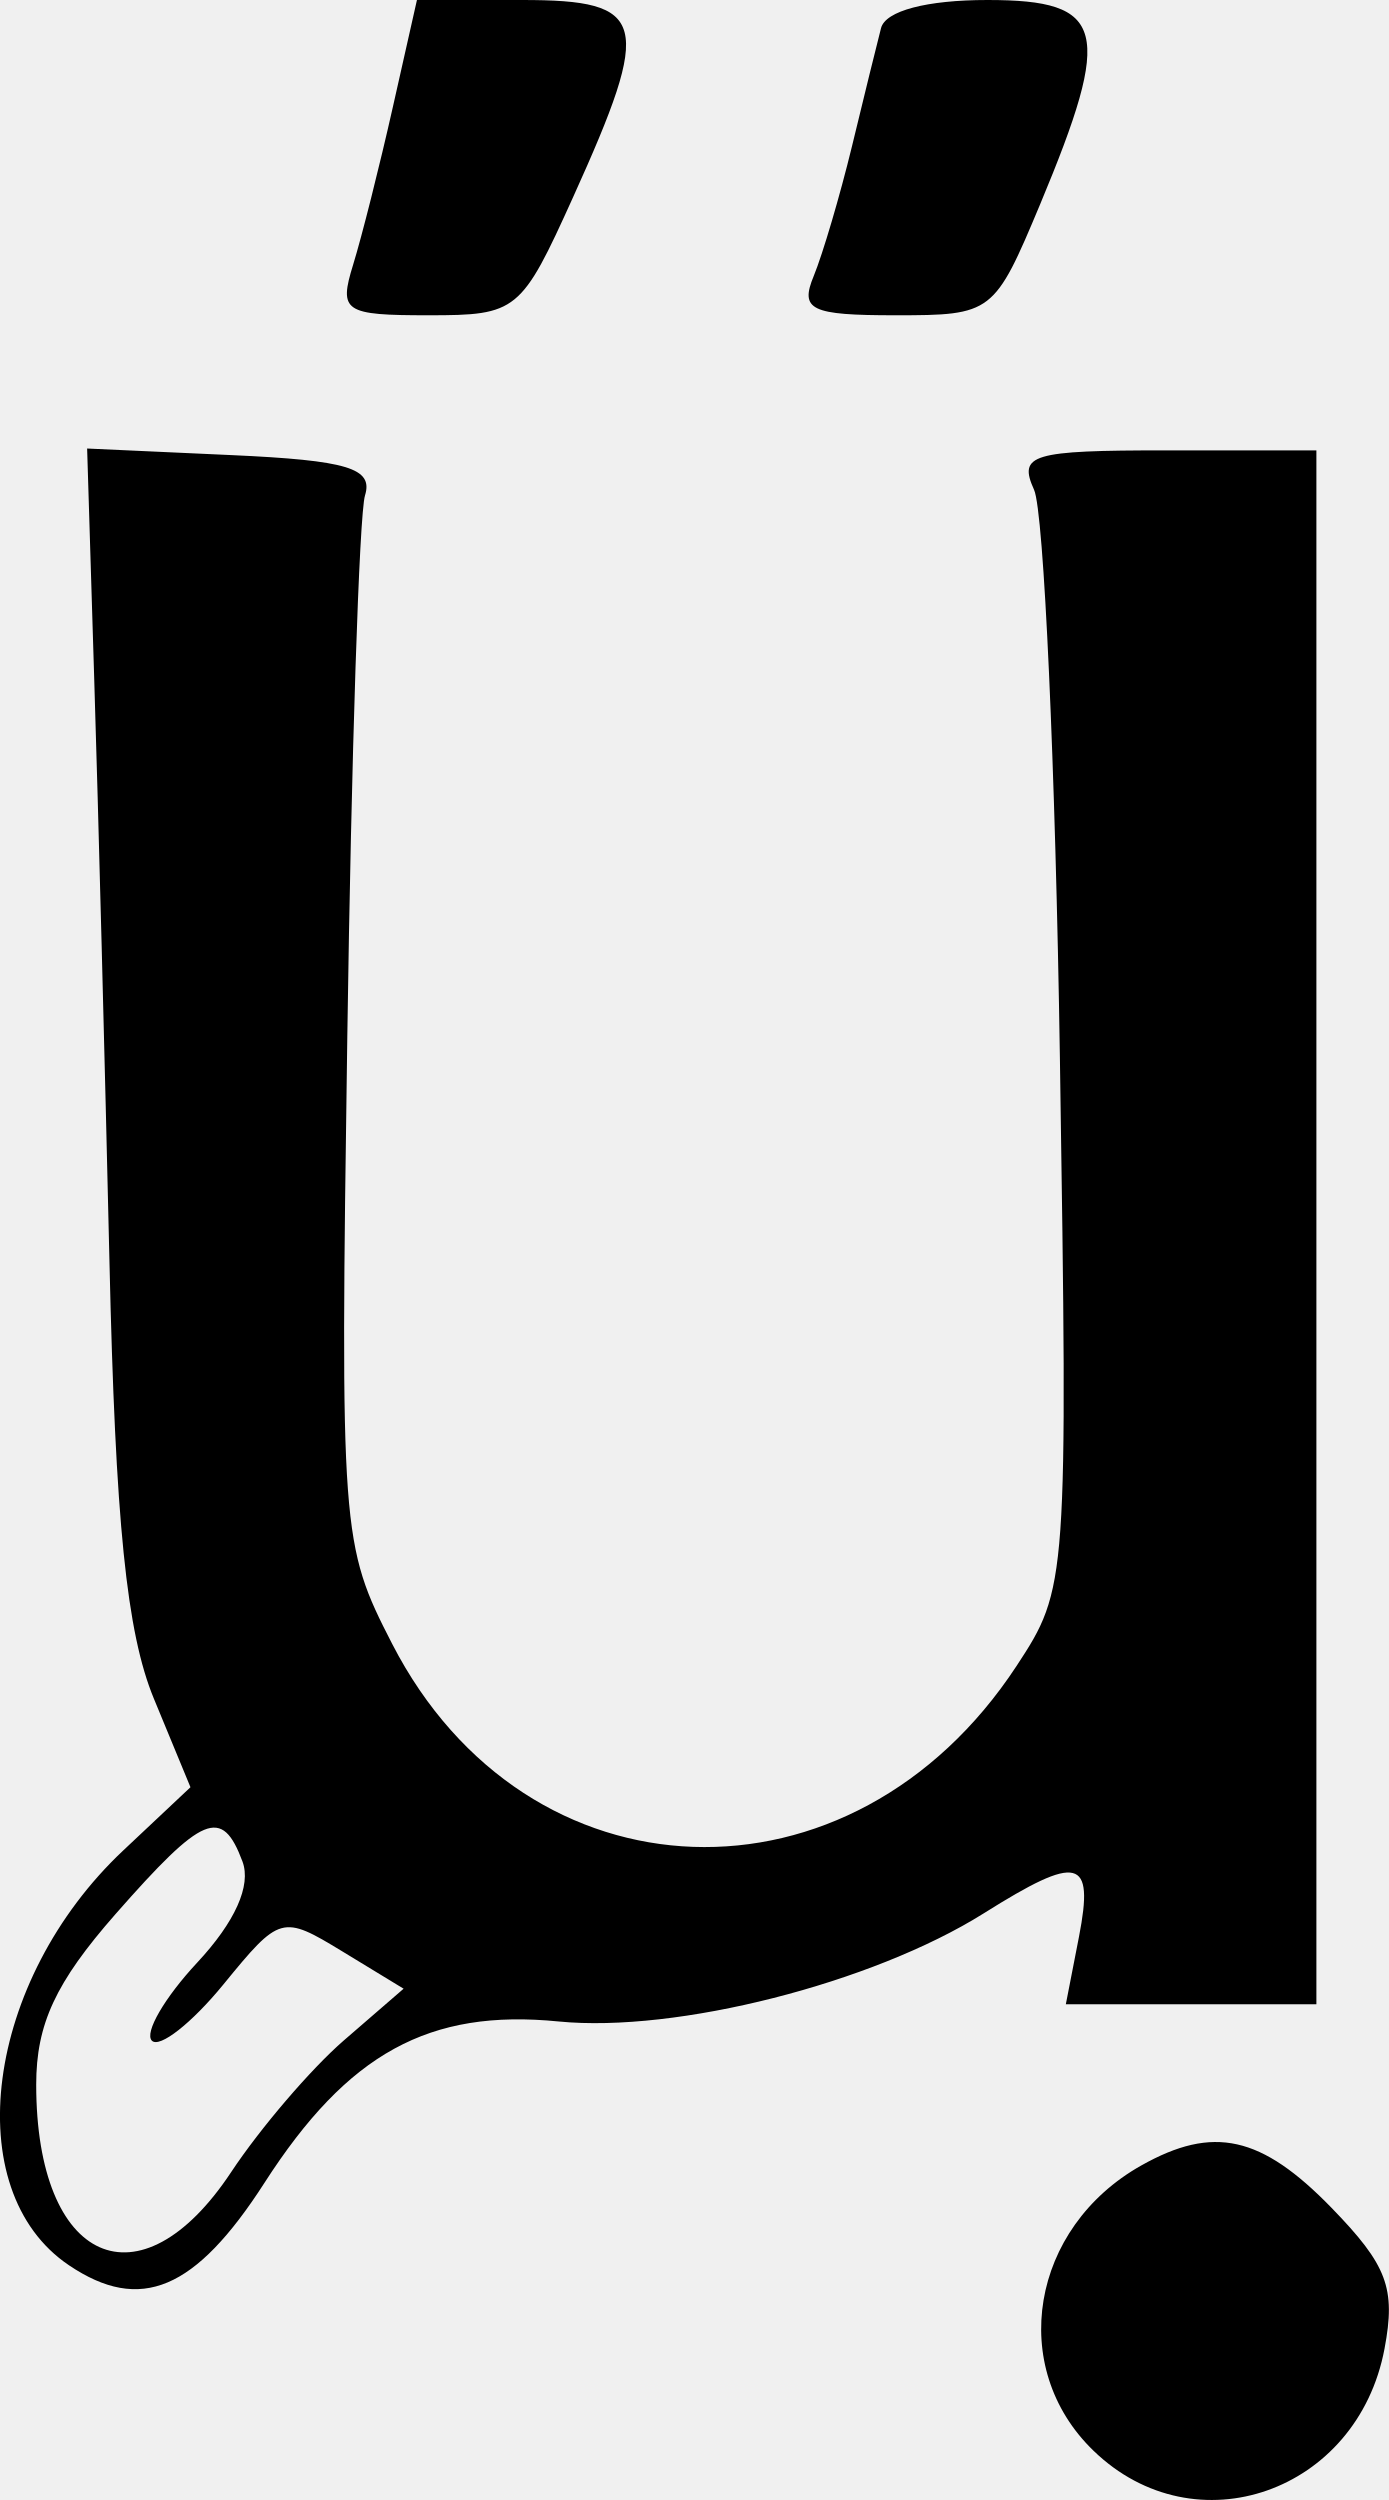
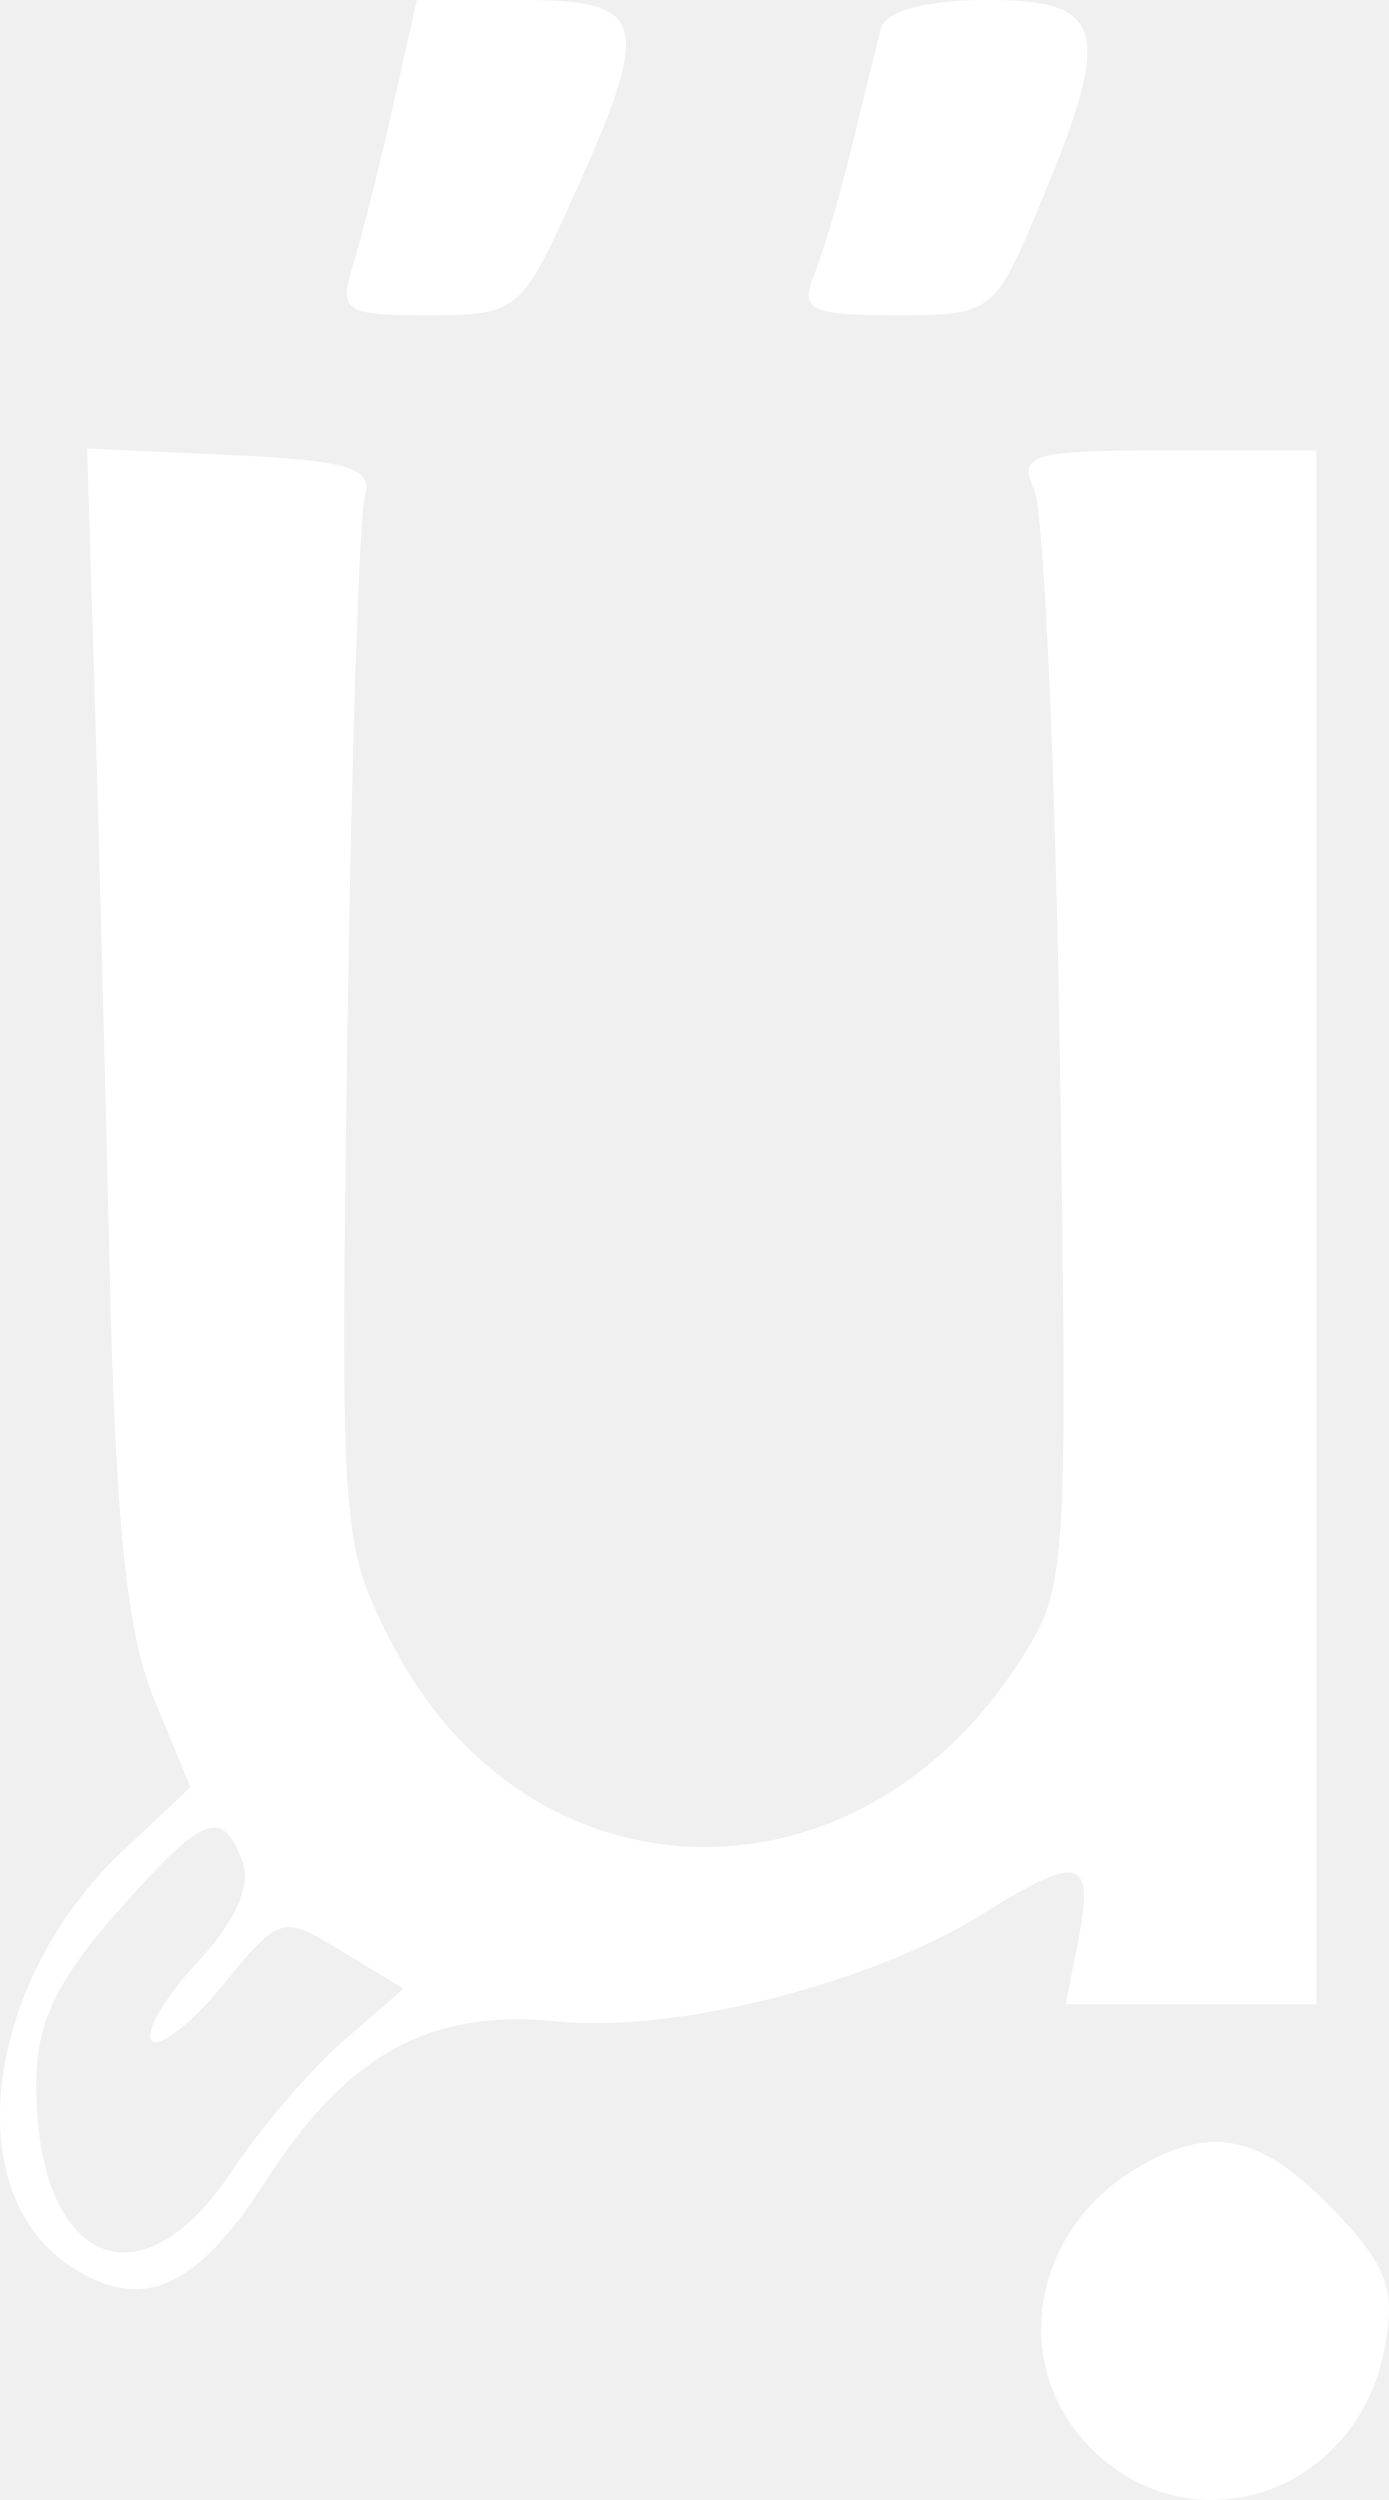
<svg xmlns="http://www.w3.org/2000/svg" width="15" height="27" viewBox="0 0 15 27" fill="none">
-   <path fill-rule="evenodd" clip-rule="evenodd" d="M4.243 1.155C4.1 1.791 3.907 2.557 3.814 2.858C3.657 3.366 3.716 3.405 4.629 3.405C5.585 3.405 5.629 3.369 6.19 2.128C7.052 0.223 6.994 0 5.637 0H4.503L4.243 1.155ZM9.515 0.304C9.472 0.471 9.33 1.046 9.201 1.581C9.071 2.116 8.885 2.745 8.789 2.979C8.636 3.348 8.754 3.405 9.672 3.405C10.717 3.405 10.739 3.388 11.234 2.205C12.023 0.315 11.942 0 10.665 0C10.008 0 9.563 0.117 9.515 0.304ZM1.018 7.347C1.061 8.724 1.134 11.547 1.182 13.62C1.246 16.442 1.367 17.631 1.662 18.346L2.057 19.302L1.332 19.984C-0.162 21.389 -0.459 23.654 0.745 24.465C1.517 24.985 2.11 24.735 2.856 23.575C3.756 22.175 4.635 21.693 6.034 21.832C7.305 21.957 9.419 21.42 10.623 20.665C11.649 20.02 11.819 20.062 11.653 20.917L11.511 21.646H12.864H14.217V13.255V4.864H12.597C11.138 4.864 10.995 4.907 11.168 5.29C11.274 5.524 11.399 8.288 11.447 11.431C11.533 17.097 11.529 17.154 10.979 17.992C9.203 20.699 5.687 20.575 4.236 17.755C3.683 16.68 3.674 16.561 3.751 11.188C3.794 8.178 3.88 5.551 3.942 5.351C4.033 5.056 3.755 4.972 2.498 4.915L0.941 4.844L1.018 7.347ZM1.246 20.674C0.601 21.409 0.391 21.86 0.391 22.514C0.391 24.446 1.511 24.948 2.497 23.458C2.811 22.984 3.358 22.345 3.713 22.037L4.359 21.478L3.697 21.075C3.046 20.679 3.023 20.685 2.412 21.433C2.07 21.851 1.722 22.124 1.64 22.039C1.557 21.954 1.777 21.575 2.129 21.197C2.539 20.757 2.715 20.364 2.619 20.105C2.397 19.511 2.193 19.596 1.246 20.674ZM12.326 23.387C11.131 24.059 10.878 25.568 11.81 26.468C12.909 27.532 14.662 26.916 14.953 25.365C15.076 24.712 14.982 24.464 14.381 23.845C13.623 23.065 13.104 22.949 12.326 23.387Z" fill="black" />
+   <path fill-rule="evenodd" clip-rule="evenodd" d="M4.243 1.155C4.1 1.791 3.907 2.557 3.814 2.858C3.657 3.366 3.716 3.405 4.629 3.405C5.585 3.405 5.629 3.369 6.19 2.128C7.052 0.223 6.994 0 5.637 0H4.503L4.243 1.155ZM9.515 0.304C9.472 0.471 9.33 1.046 9.201 1.581C9.071 2.116 8.885 2.745 8.789 2.979C8.636 3.348 8.754 3.405 9.672 3.405C10.717 3.405 10.739 3.388 11.234 2.205C12.023 0.315 11.942 0 10.665 0C10.008 0 9.563 0.117 9.515 0.304ZM1.018 7.347C1.061 8.724 1.134 11.547 1.182 13.62C1.246 16.442 1.367 17.631 1.662 18.346L2.057 19.302L1.332 19.984C-0.162 21.389 -0.459 23.654 0.745 24.465C1.517 24.985 2.11 24.735 2.856 23.575C3.756 22.175 4.635 21.693 6.034 21.832C7.305 21.957 9.419 21.42 10.623 20.665C11.649 20.02 11.819 20.062 11.653 20.917L11.511 21.646H12.864H14.217V13.255V4.864H12.597C11.138 4.864 10.995 4.907 11.168 5.29C11.274 5.524 11.399 8.288 11.447 11.431C11.533 17.097 11.529 17.154 10.979 17.992C9.203 20.699 5.687 20.575 4.236 17.755C3.683 16.68 3.674 16.561 3.751 11.188C3.794 8.178 3.88 5.551 3.942 5.351C4.033 5.056 3.755 4.972 2.498 4.915L0.941 4.844L1.018 7.347ZM1.246 20.674C0.601 21.409 0.391 21.86 0.391 22.514C0.391 24.446 1.511 24.948 2.497 23.458C2.811 22.984 3.358 22.345 3.713 22.037L4.359 21.478L3.697 21.075C3.046 20.679 3.023 20.685 2.412 21.433C2.07 21.851 1.722 22.124 1.64 22.039C1.557 21.954 1.777 21.575 2.129 21.197C2.539 20.757 2.715 20.364 2.619 20.105C2.397 19.511 2.193 19.596 1.246 20.674ZM12.326 23.387C11.131 24.059 10.878 25.568 11.81 26.468C12.909 27.532 14.662 26.916 14.953 25.365C15.076 24.712 14.982 24.464 14.381 23.845C13.623 23.065 13.104 22.949 12.326 23.387Z" fill="white" />
</svg>
